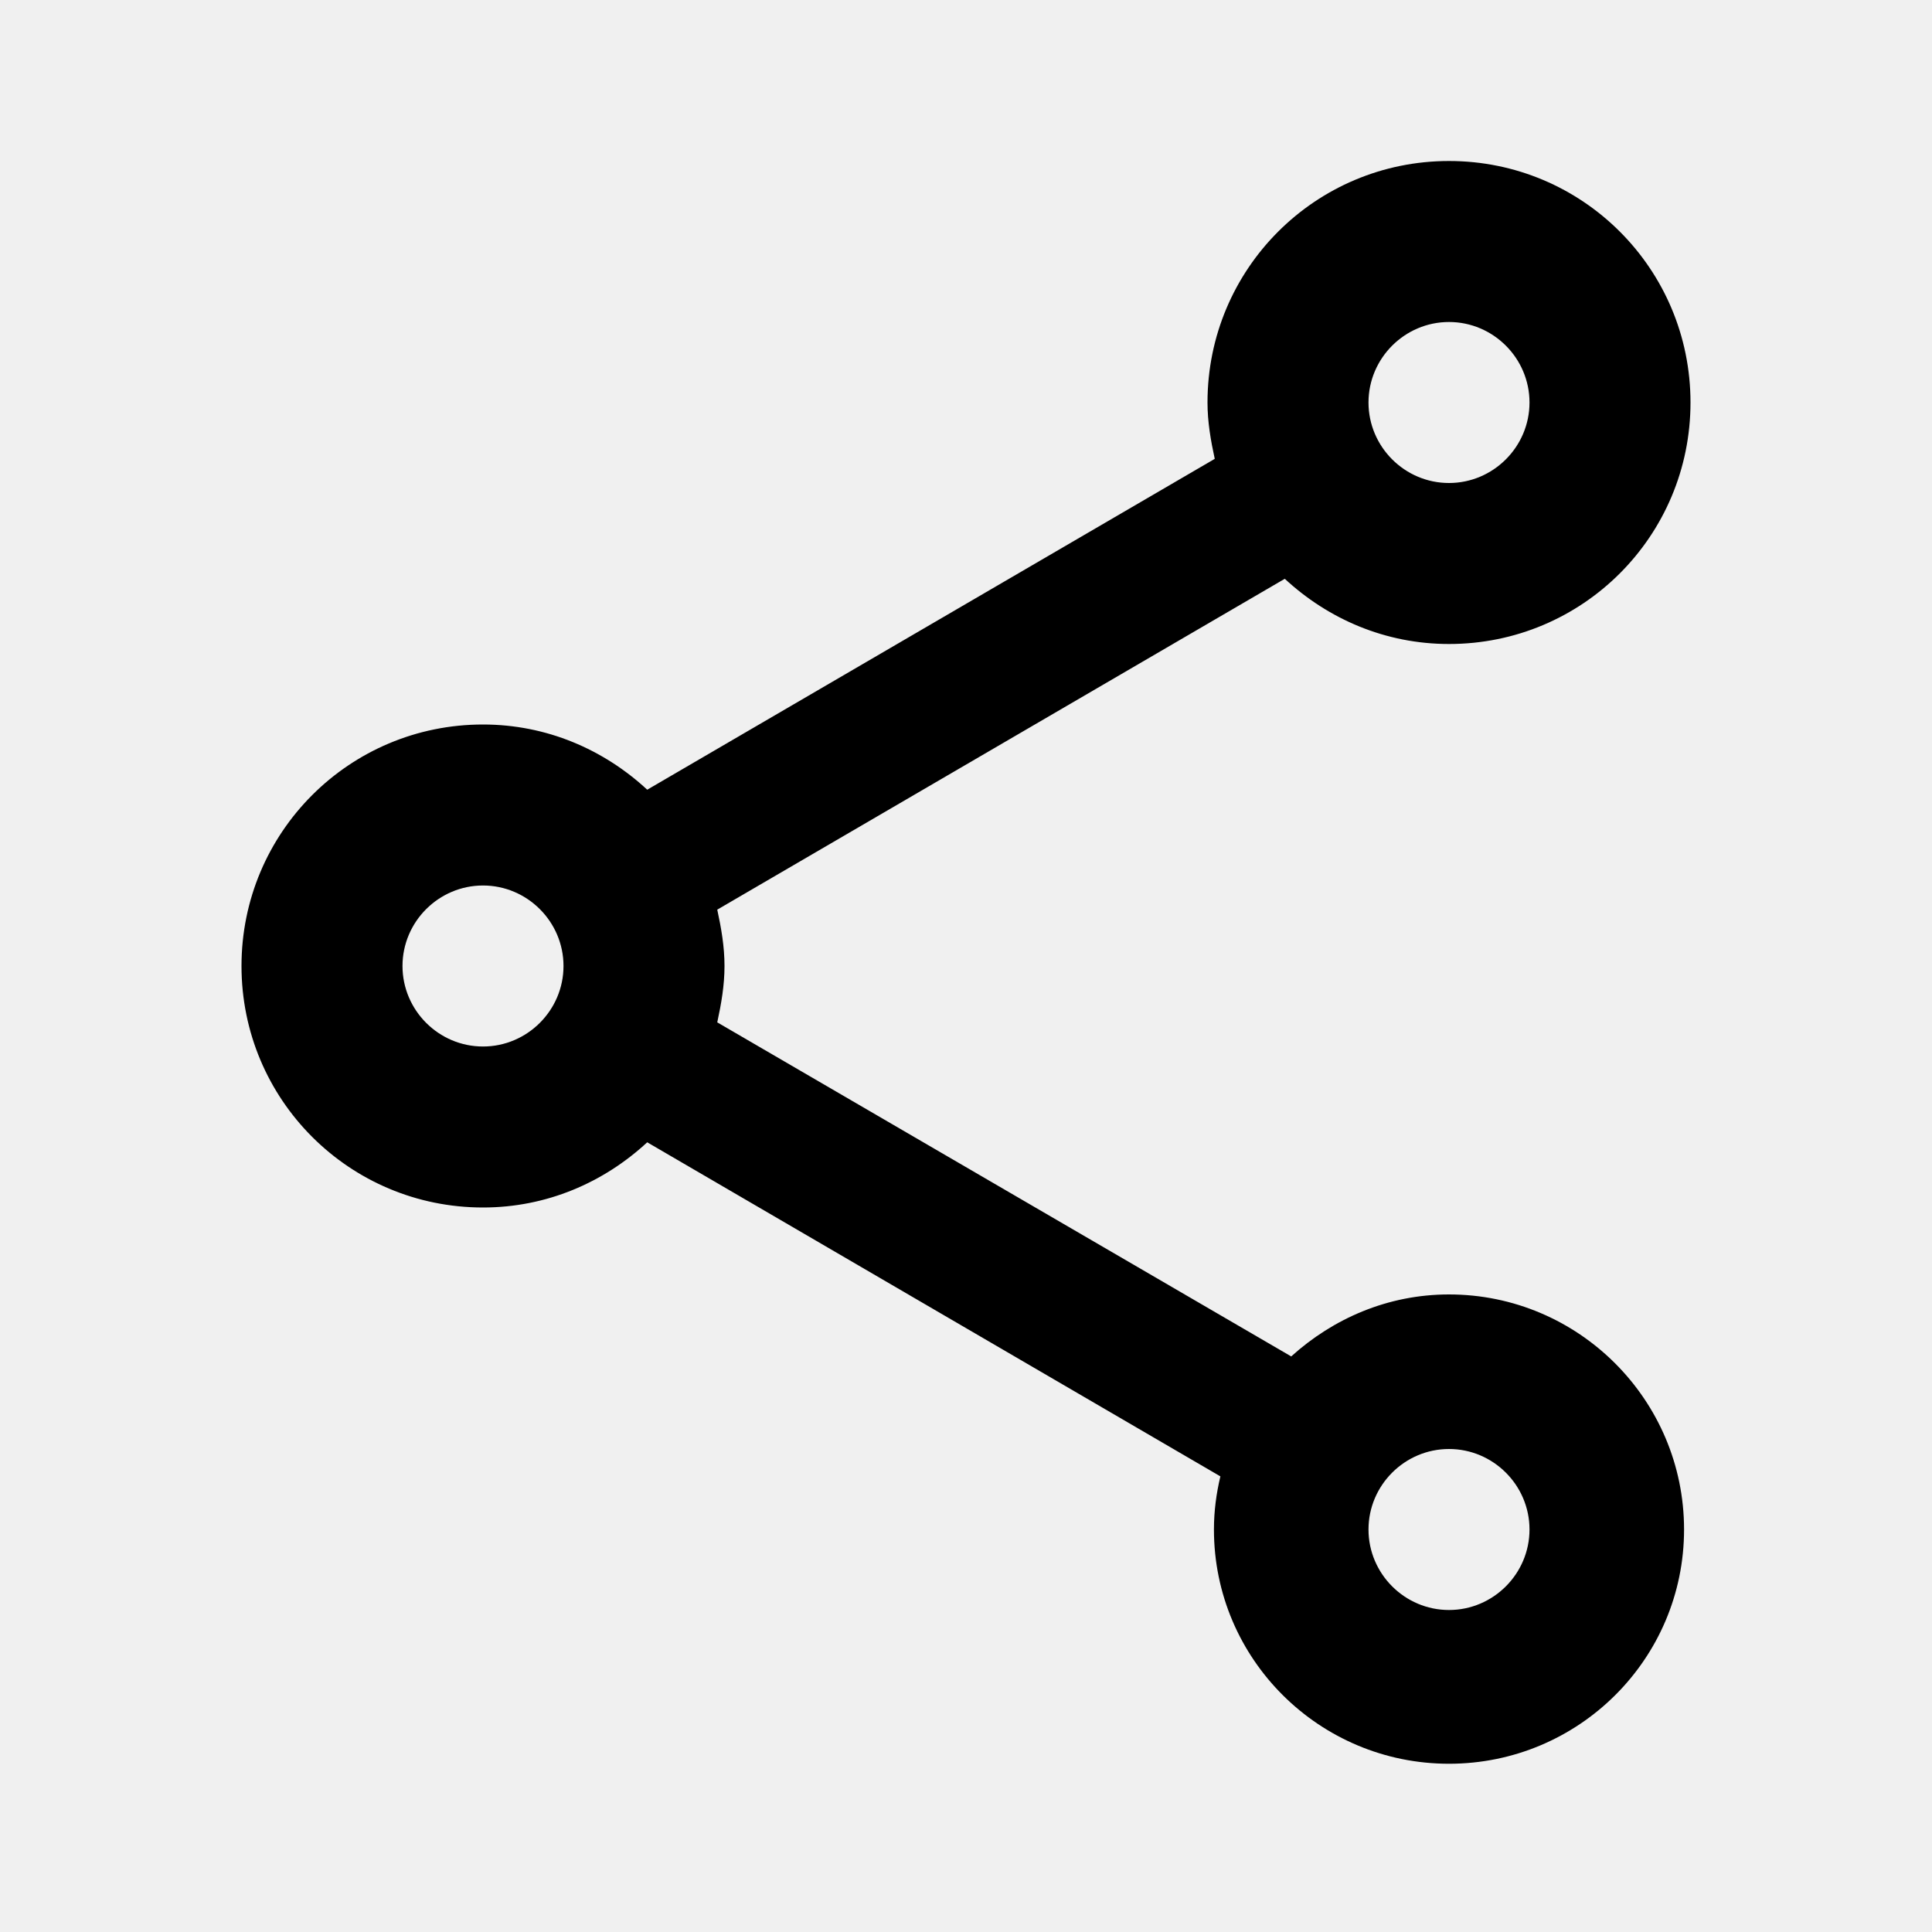
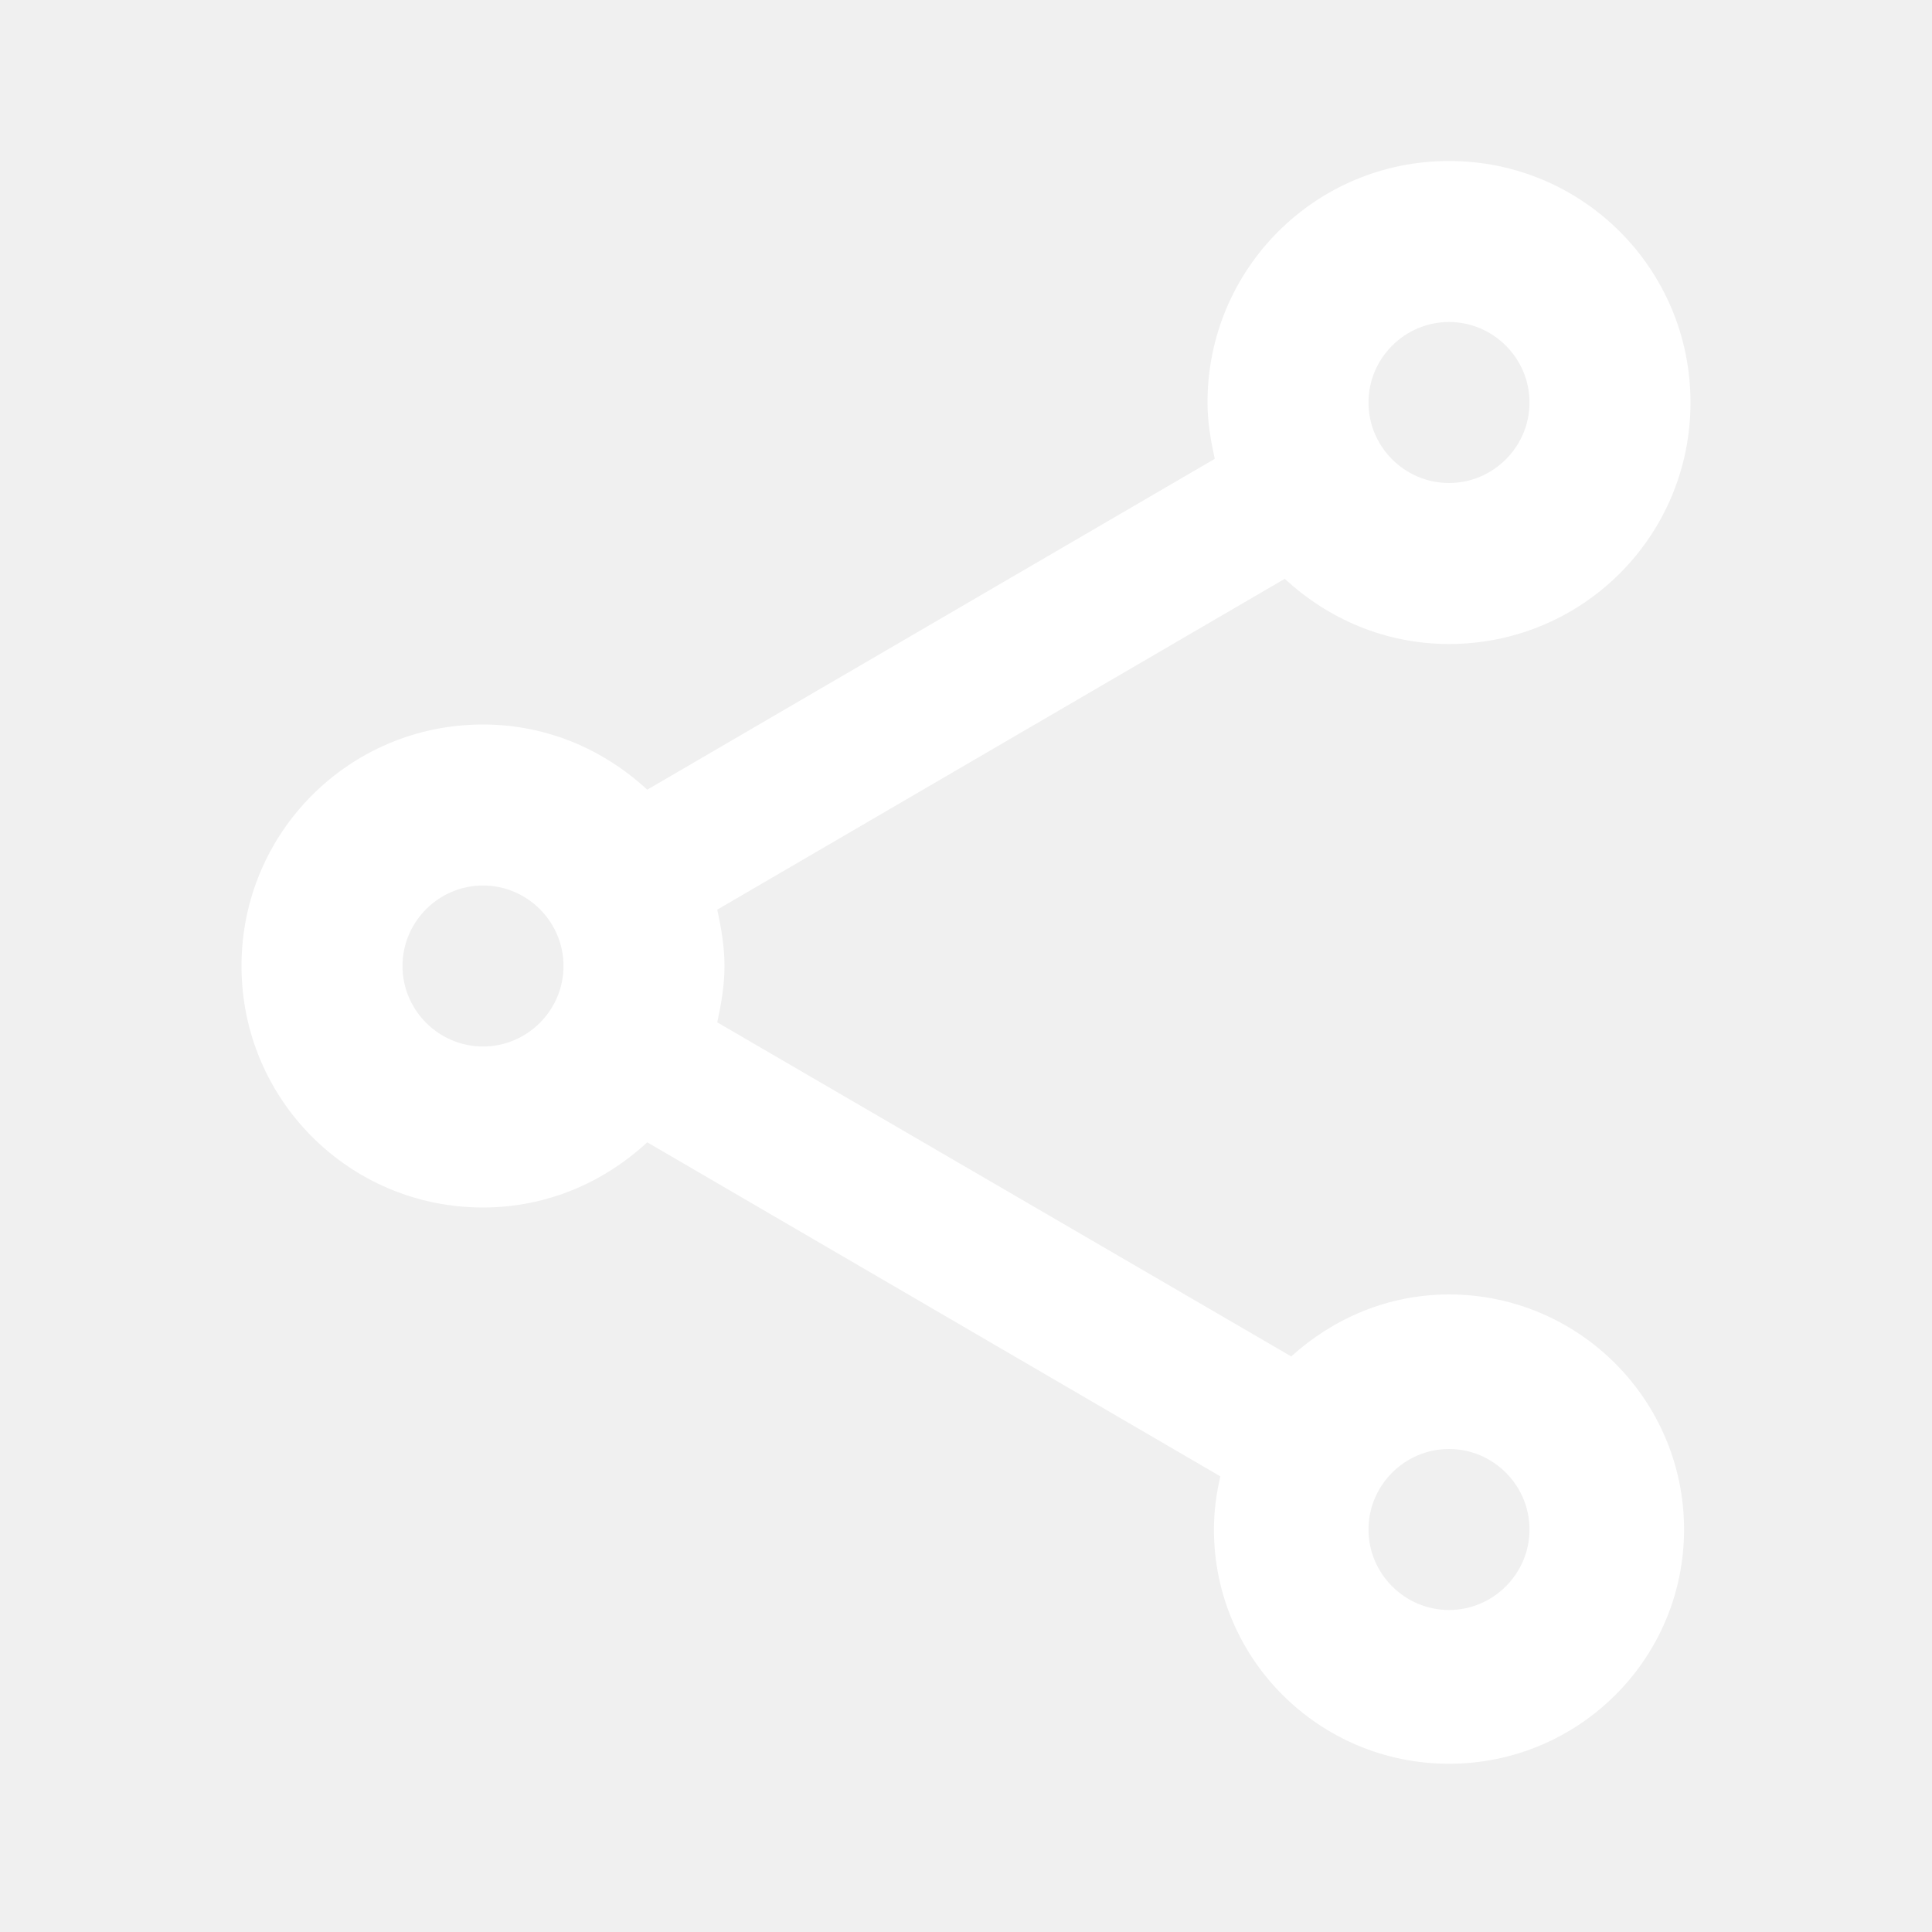
<svg xmlns="http://www.w3.org/2000/svg" viewBox="0 0 24 24">
-   <path d="M18 16.08C17.24 16.08 16.56 16.38 16.04 16.85L8.91 12.7C8.96 12.47 9 12.24 9 12S8.96 11.53 8.91 11.3L15.96 7.19C16.5 7.69 17.21 8 18 8C19.66 8 21 6.66 21 5S19.66 2 18 2 15 3.34 15 5C15 5.24 15.04 5.47 15.09 5.7L8.04 9.81C7.5 9.31 6.79 9 6 9C4.34 9 3 10.34 3 12S4.34 15 6 15C6.79 15 7.5 14.69 8.04 14.19L15.16 18.34C15.11 18.55 15.08 18.77 15.08 19C15.08 20.61 16.39 21.91 18 21.91S20.92 20.61 20.92 19C20.92 17.39 19.61 16.08 18 16.08M18 4C18.55 4 19 4.45 19 5S18.55 6 18 6 17 5.55 17 5 17.45 4 18 4M6 13C5.45 13 5 12.55 5 12S5.45 11 6 11 7 11.45 7 12 6.55 13 6 13M18 20C17.45 20 17 19.55 17 19S17.45 18 18 18 19 18.45 19 19 18.55 20 18 20Z" />
+   <path fill="white" d="M18 16.08C17.24 16.08 16.56 16.38 16.04 16.85L8.91 12.7C8.96 12.47 9 12.24 9 12S8.96 11.53 8.91 11.3L15.96 7.19C16.5 7.69 17.21 8 18 8C19.66 8 21 6.66 21 5S19.66 2 18 2 15 3.34 15 5C15 5.24 15.04 5.47 15.09 5.7L8.04 9.81C7.5 9.31 6.79 9 6 9C4.34 9 3 10.34 3 12S4.34 15 6 15C6.79 15 7.5 14.69 8.04 14.19L15.16 18.34C15.11 18.55 15.08 18.77 15.08 19C15.08 20.61 16.39 21.91 18 21.91S20.92 20.61 20.92 19C20.92 17.39 19.61 16.08 18 16.08M18 4C18.55 4 19 4.45 19 5S18.55 6 18 6 17 5.55 17 5 17.45 4 18 4M6 13C5.45 13 5 12.55 5 12S5.45 11 6 11 7 11.45 7 12 6.55 13 6 13M18 20C17.45 20 17 19.55 17 19S17.45 18 18 18 19 18.45 19 19 18.55 20 18 20Z" />
</svg>
